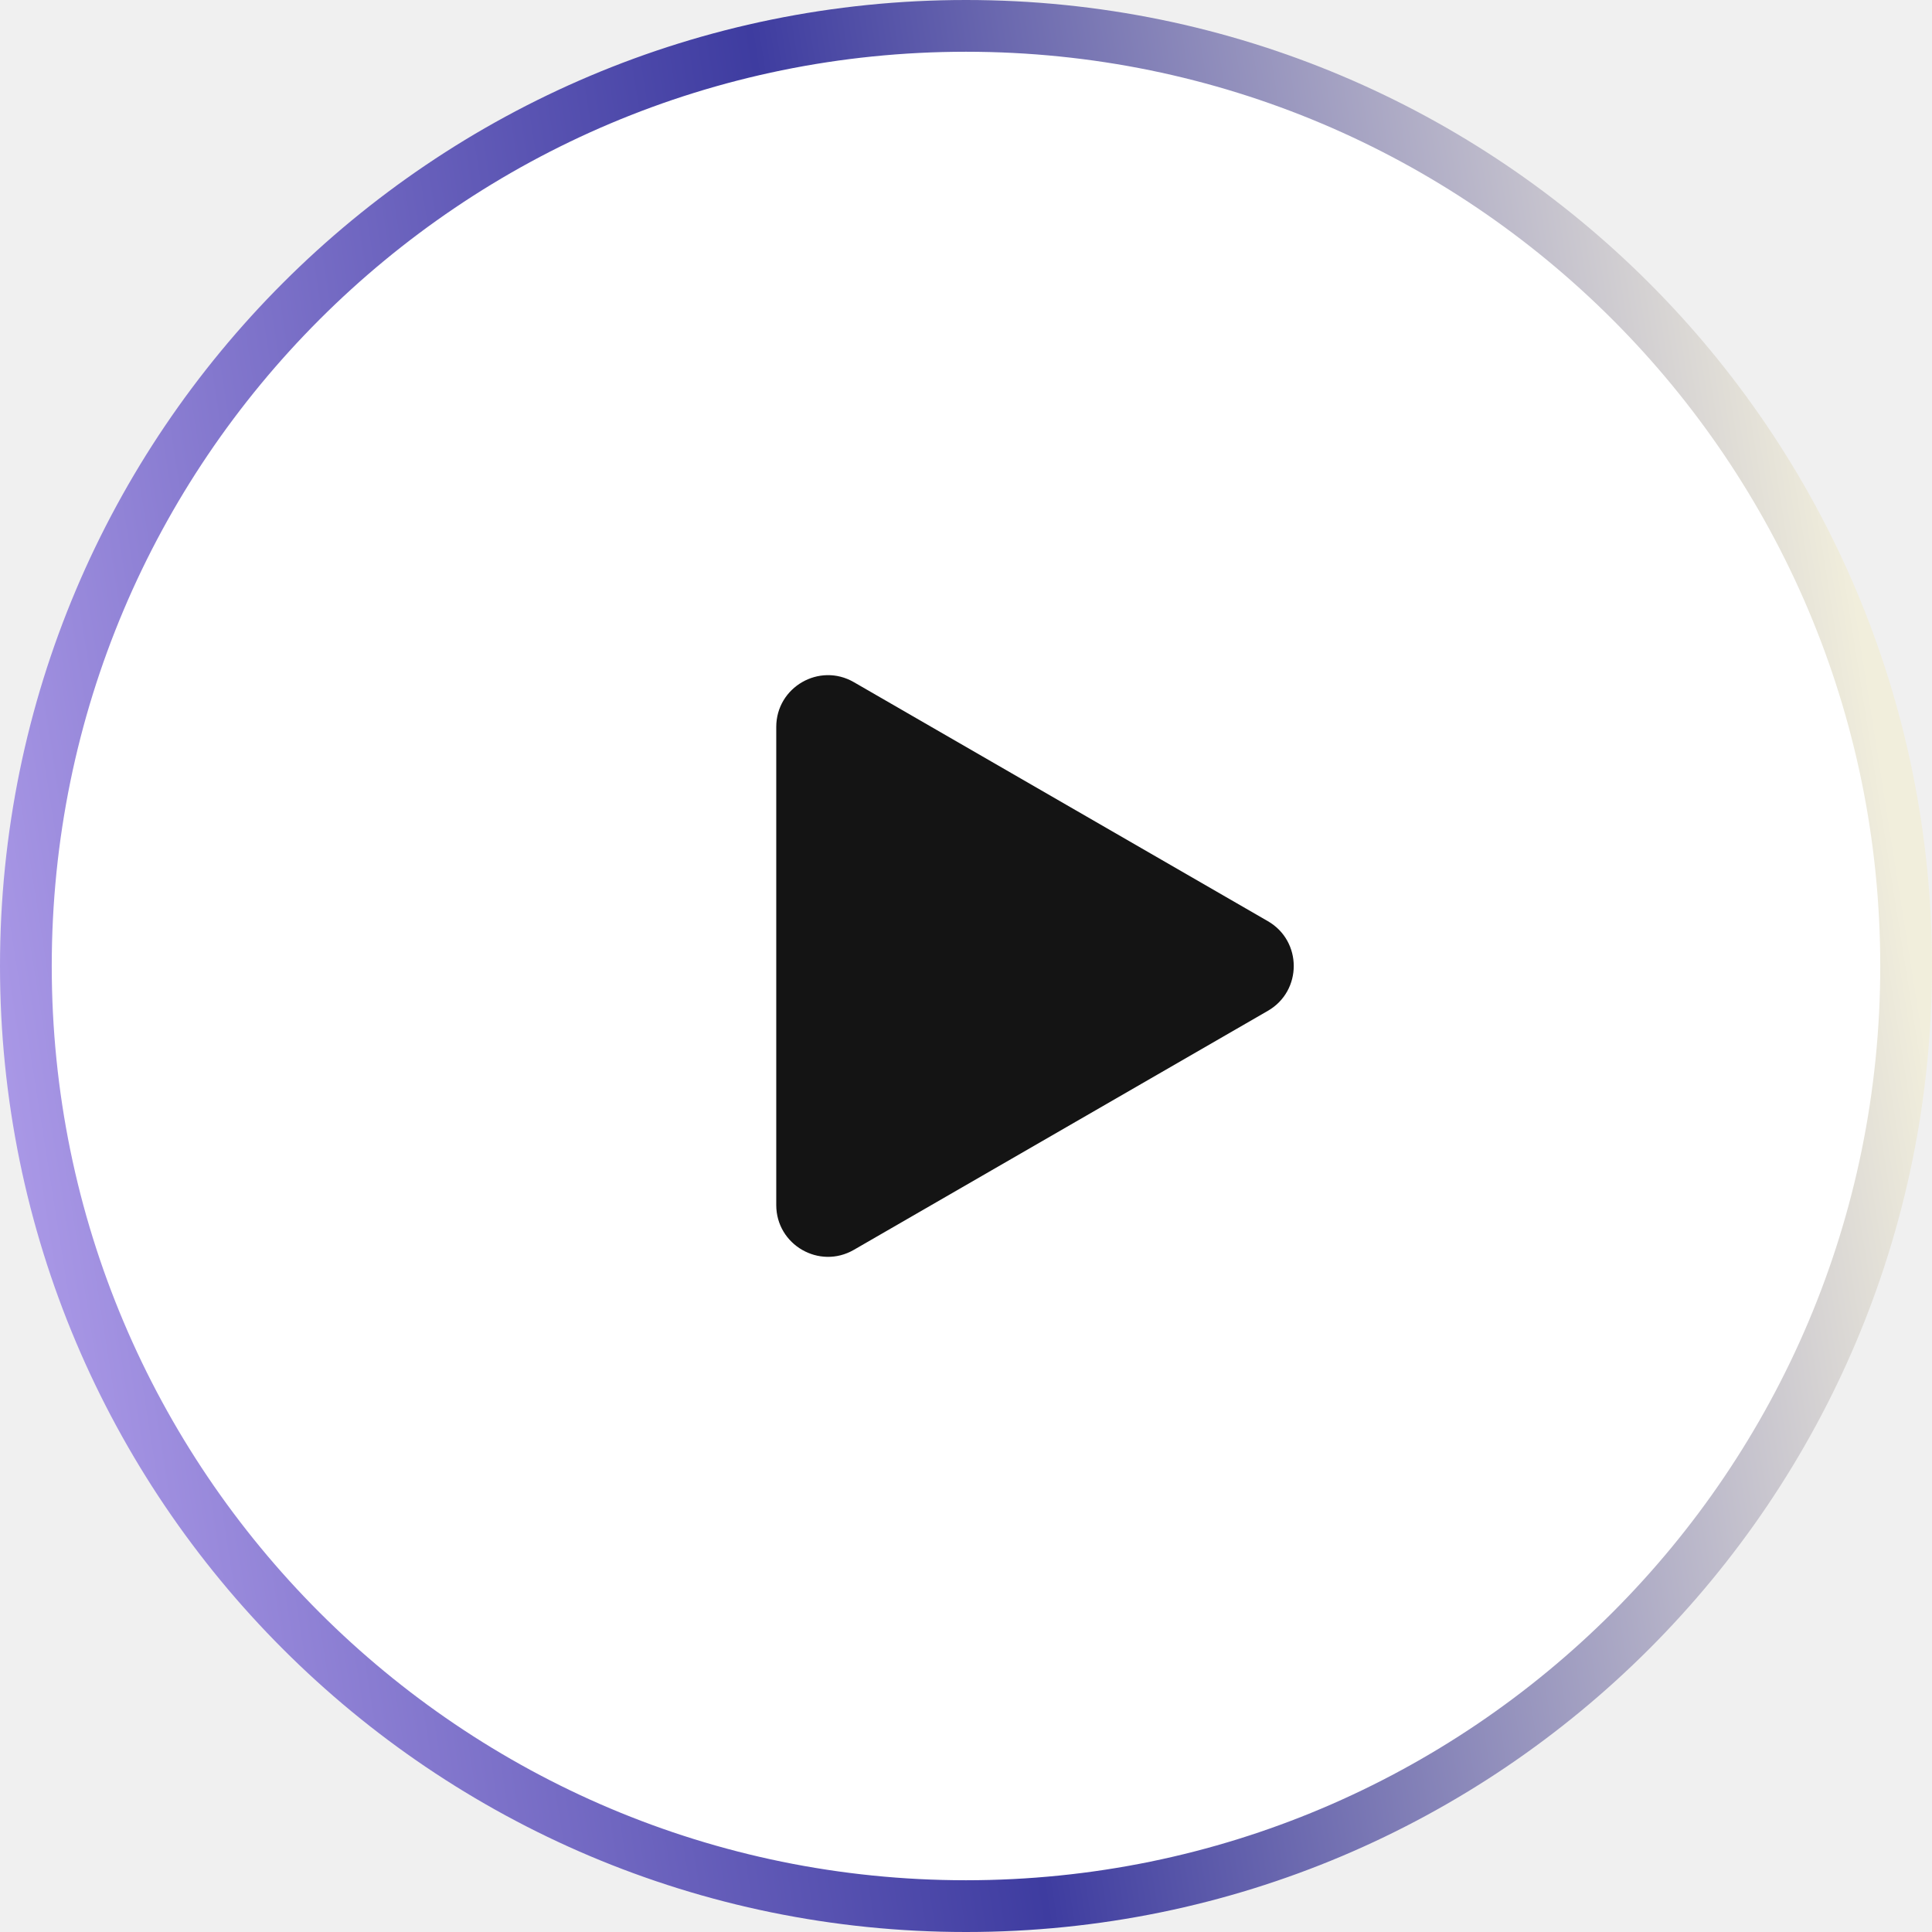
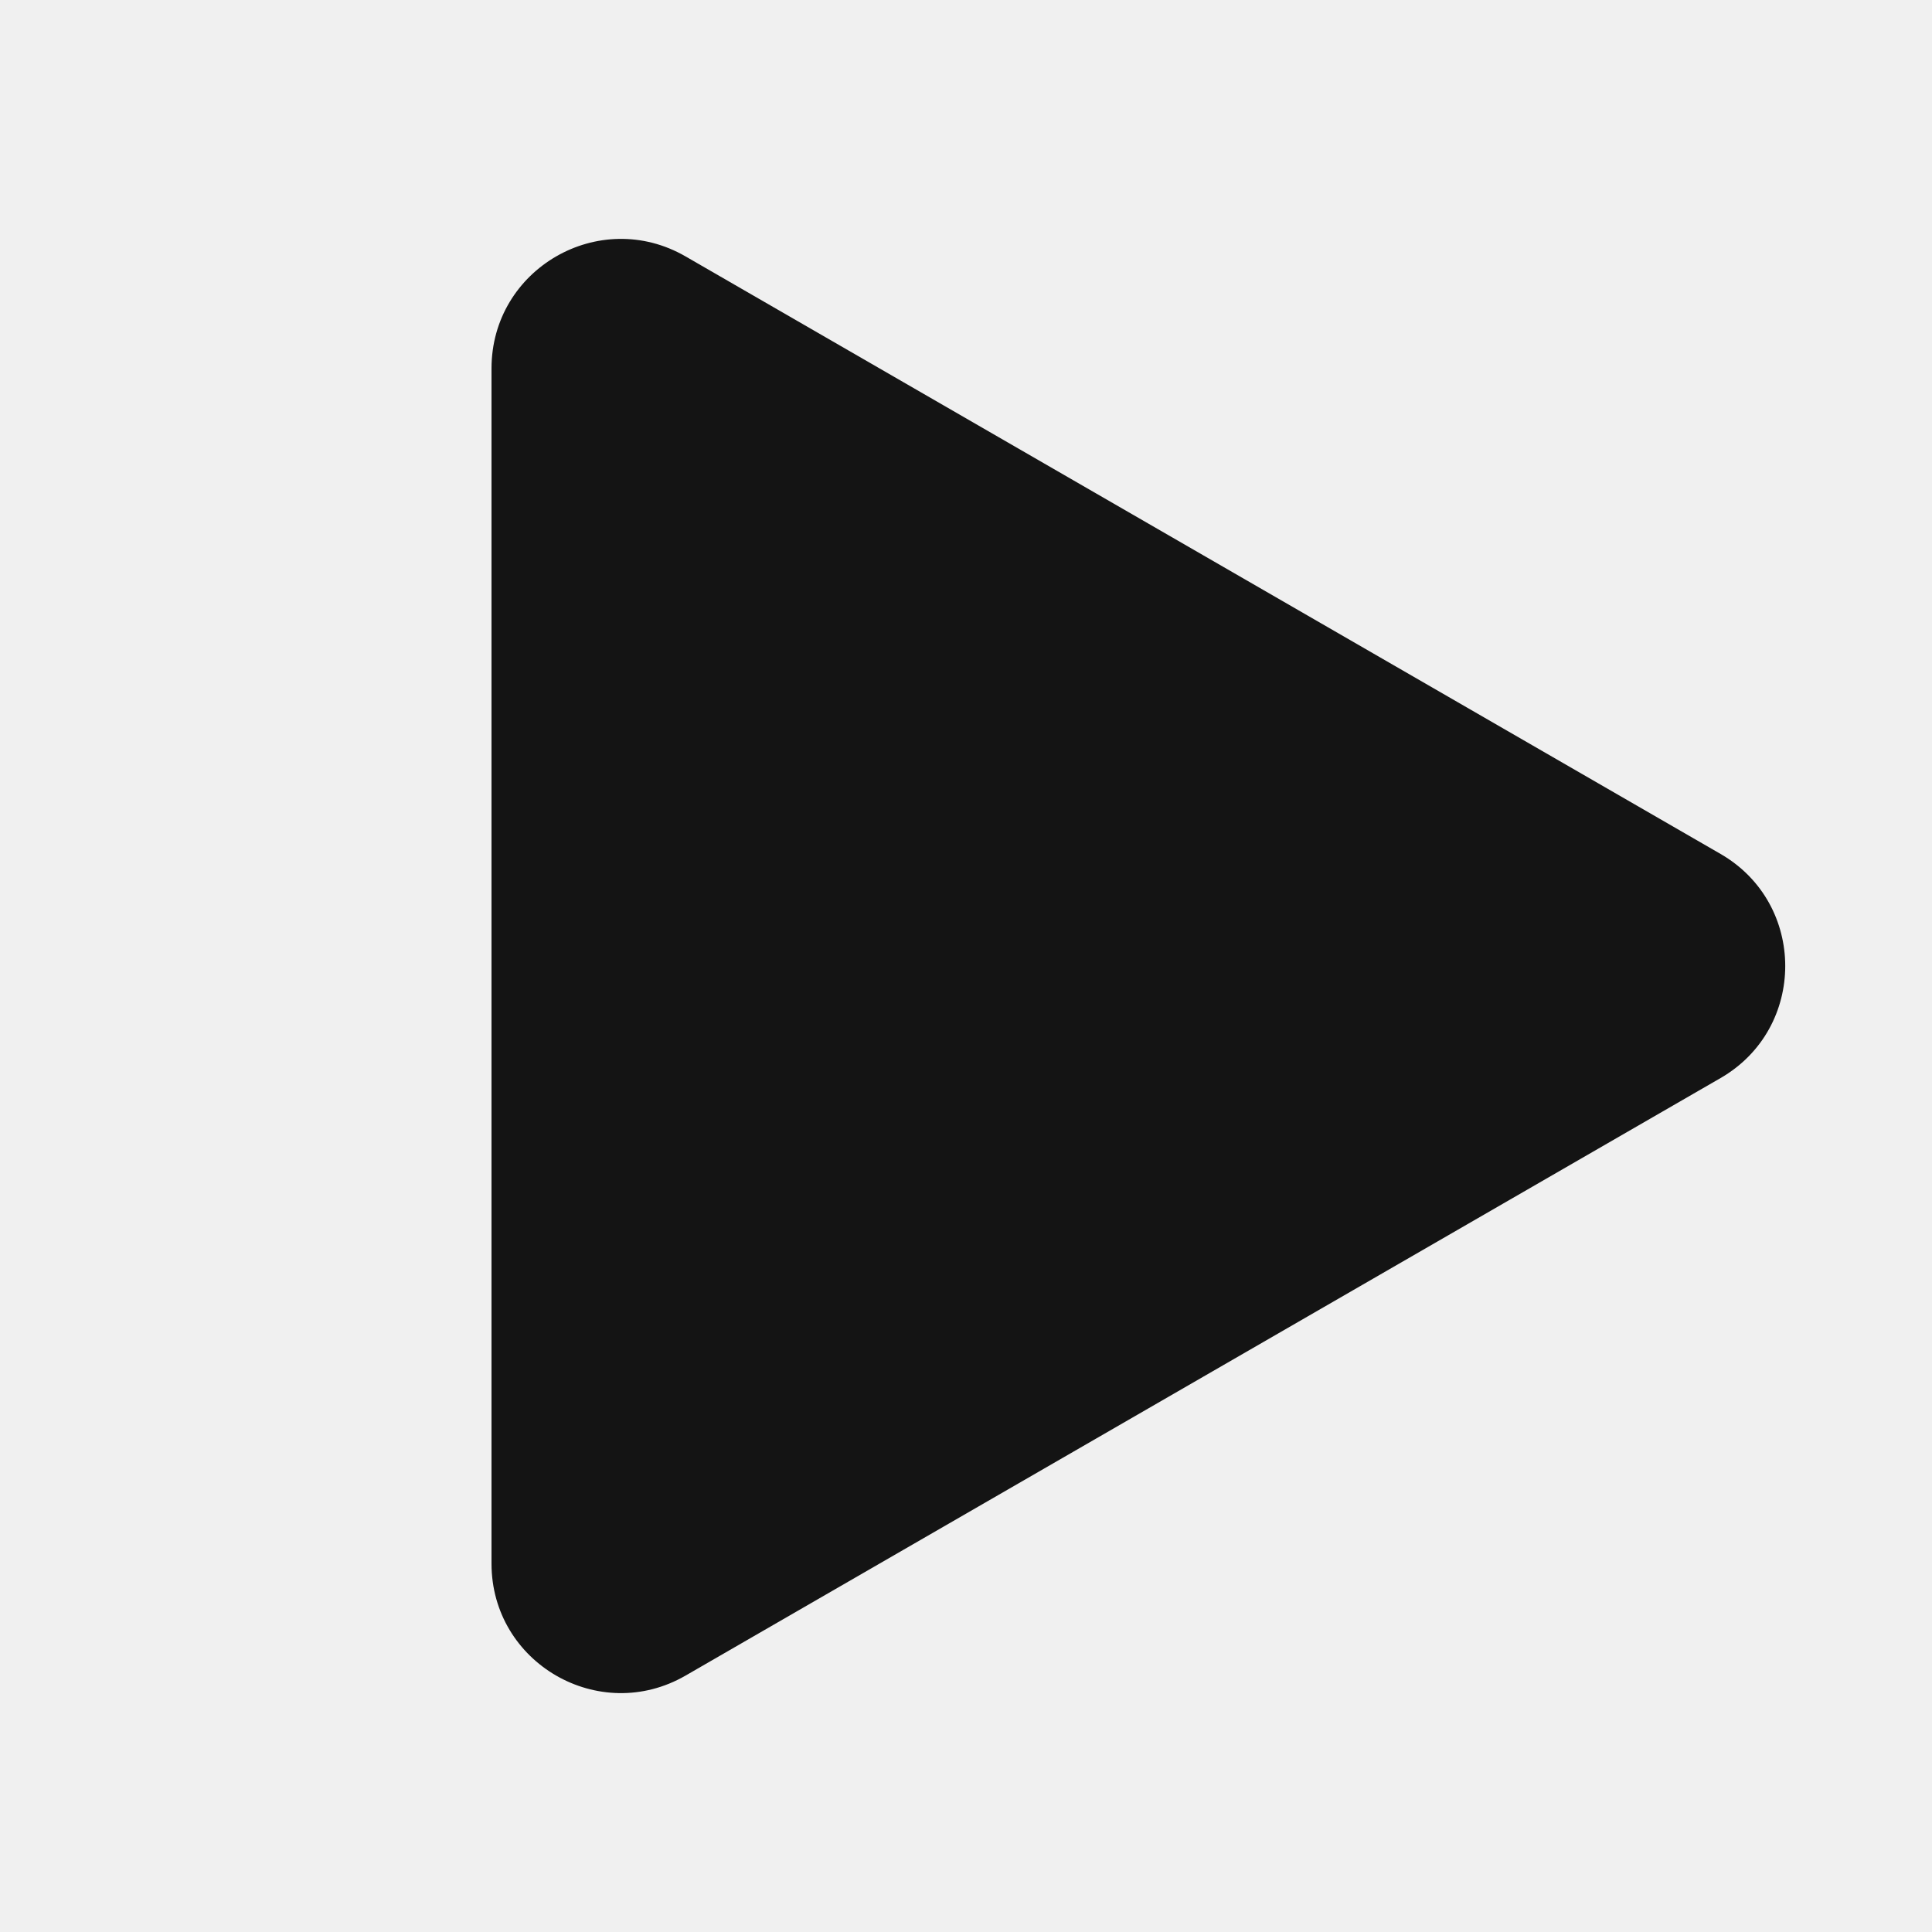
- <svg xmlns="http://www.w3.org/2000/svg" width="56" height="56" viewBox="0 0 56 56" fill="none">
-   <circle cx="28" cy="28" r="27.25" fill="white" stroke="url(#paint0_linear_2317_2195)" stroke-width="1.5" />
-   <path d="M36.75 26.701C37.75 27.278 37.75 28.722 36.75 29.299L24.75 36.227C23.75 36.805 22.5 36.083 22.5 34.928L22.5 21.072C22.5 19.917 23.75 19.195 24.75 19.773L36.75 26.701Z" fill="#141414" />
-   <defs>
-     <linearGradient id="paint0_linear_2317_2195" x1="-16" y1="-11.5" x2="53.721" y2="-22.502" gradientUnits="userSpaceOnUse">
-       <stop stop-color="#CFB8FF" />
-       <stop offset="0.501" stop-color="#3E3CA0" />
-       <stop offset="0.913" stop-color="#F1EEDC" />
-     </linearGradient>
-   </defs>
+ <svg xmlns="http://www.w3.org/2000/svg" width="32" height="32" viewBox="0 0 32 32" fill="none">
+   <path d="M28.498 14.144C29.926 14.969 29.926 17.031 28.498 17.856L11.355 27.753C9.926 28.578 8.141 27.547 8.141 25.898L8.141 6.103C8.141 4.453 9.926 3.422 11.355 4.247L28.498 14.144Z" fill="#141414" />
</svg>
